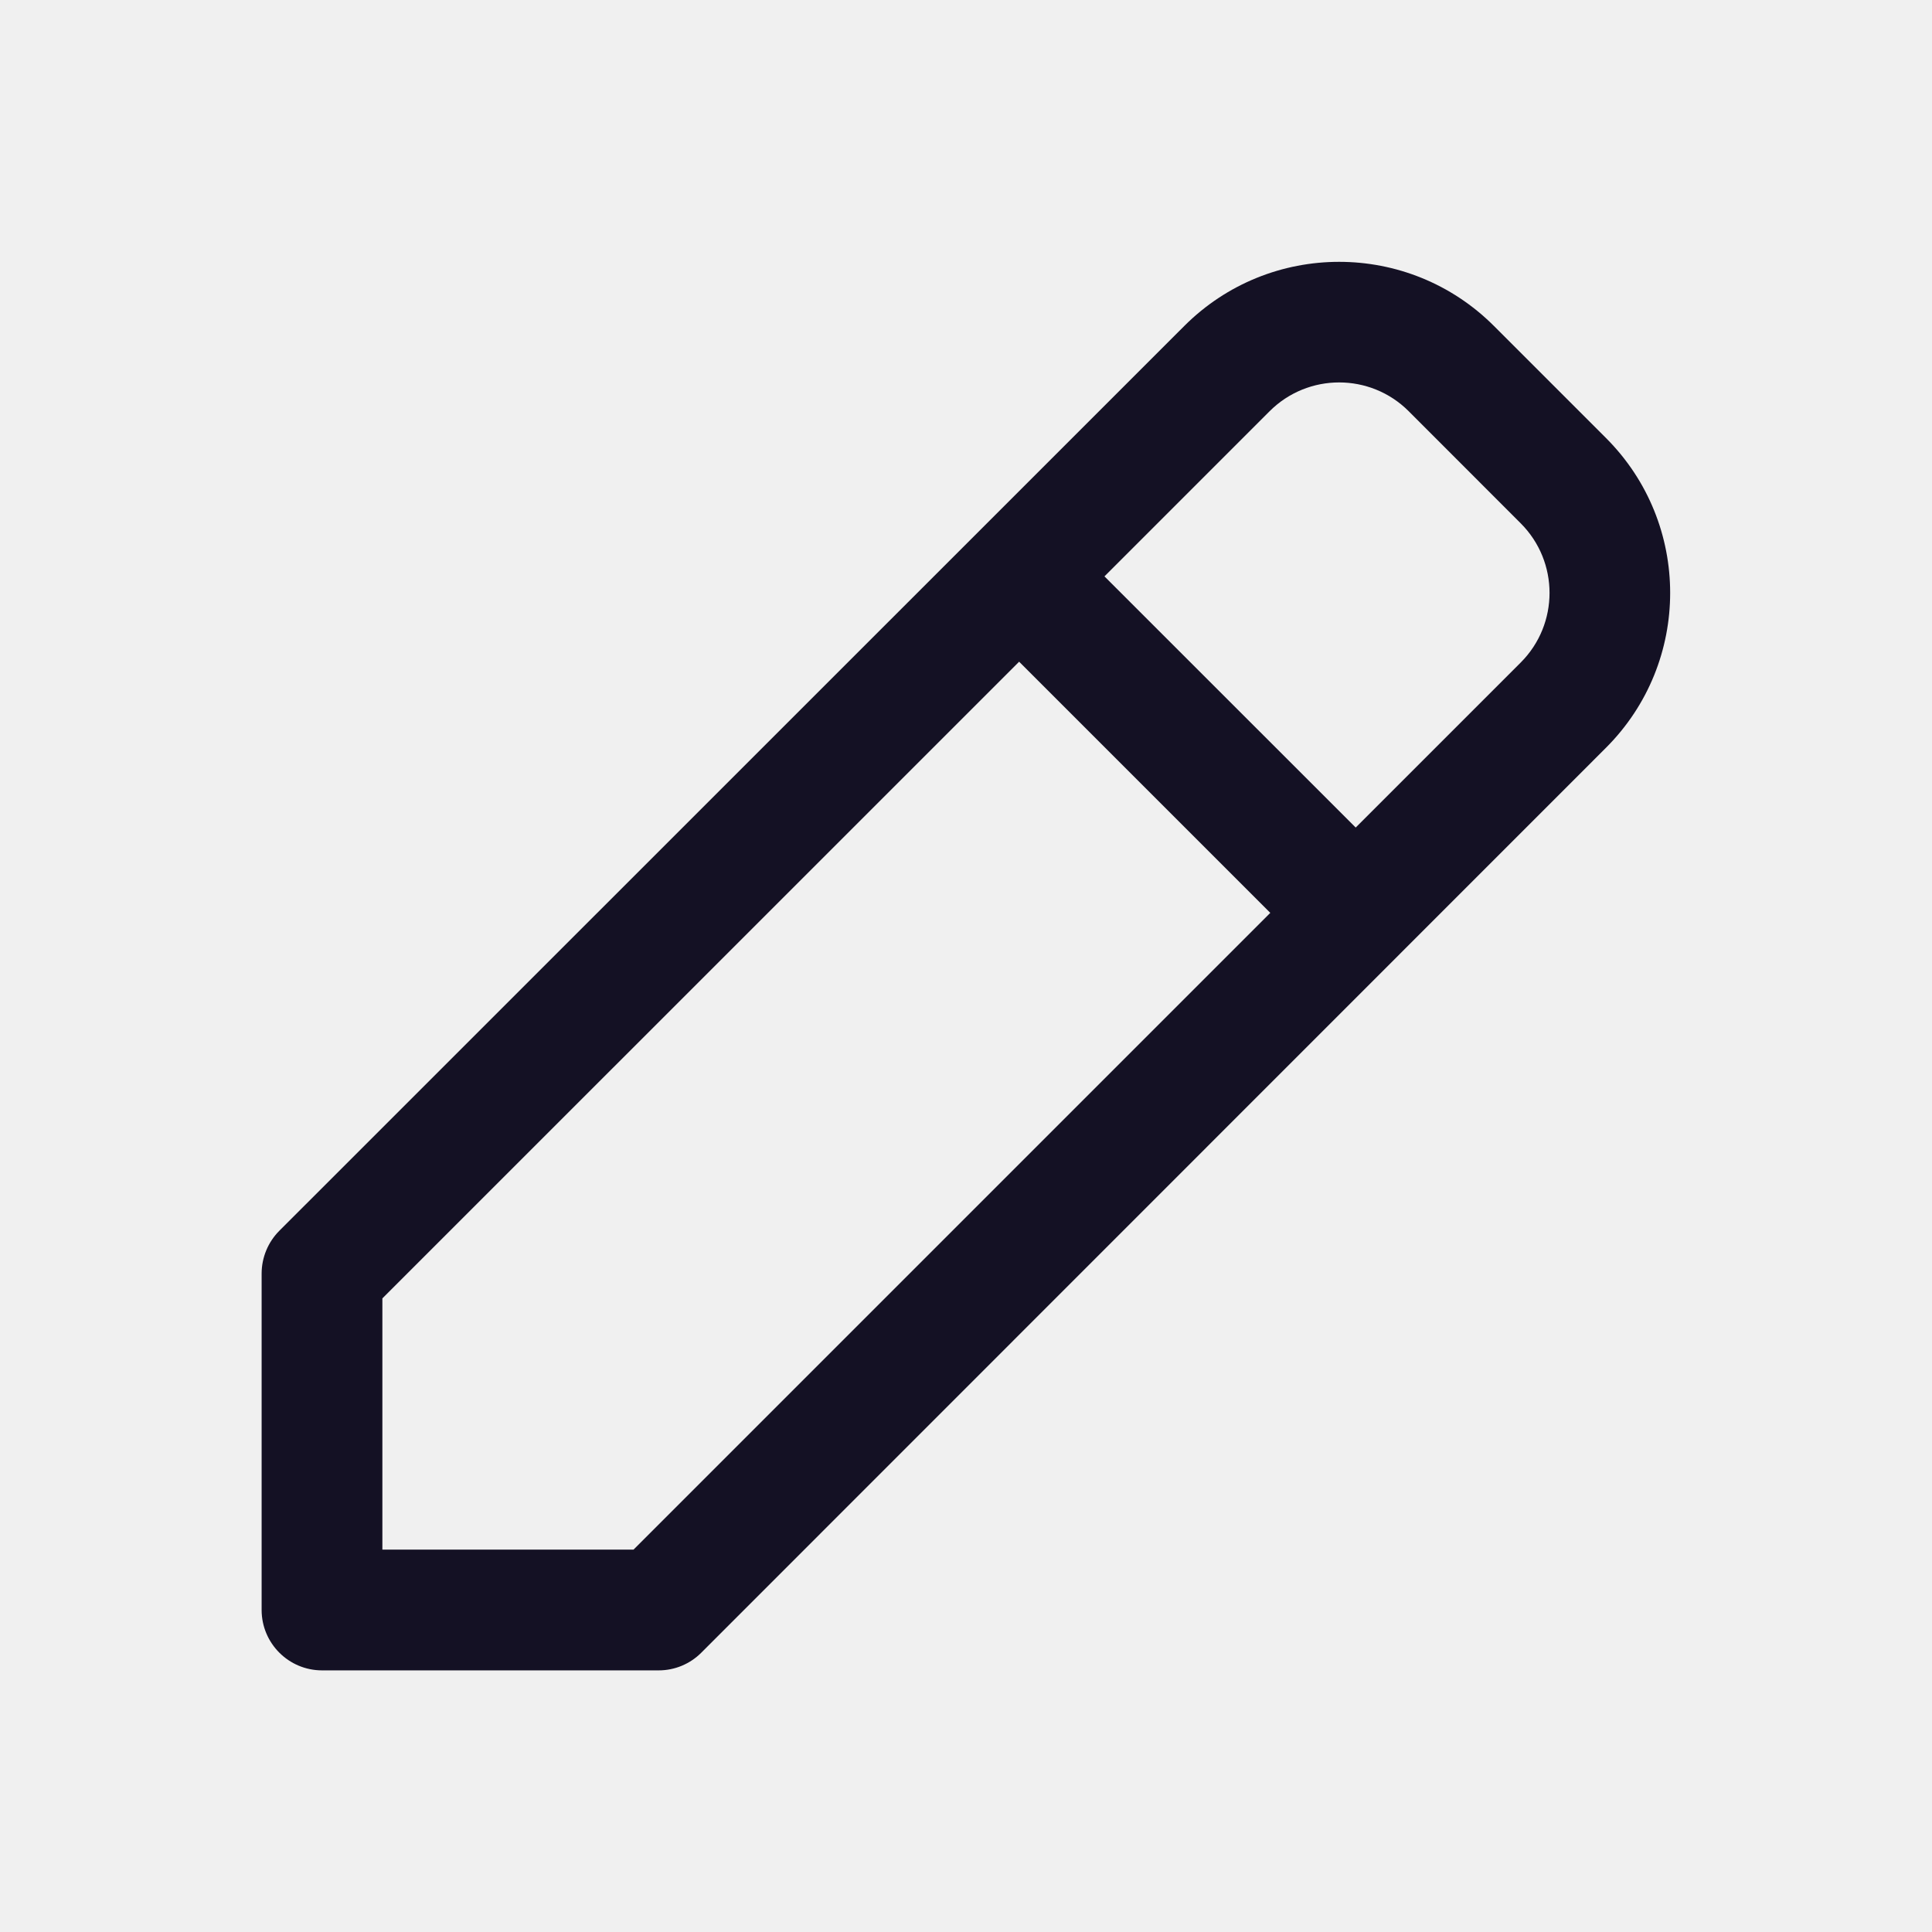
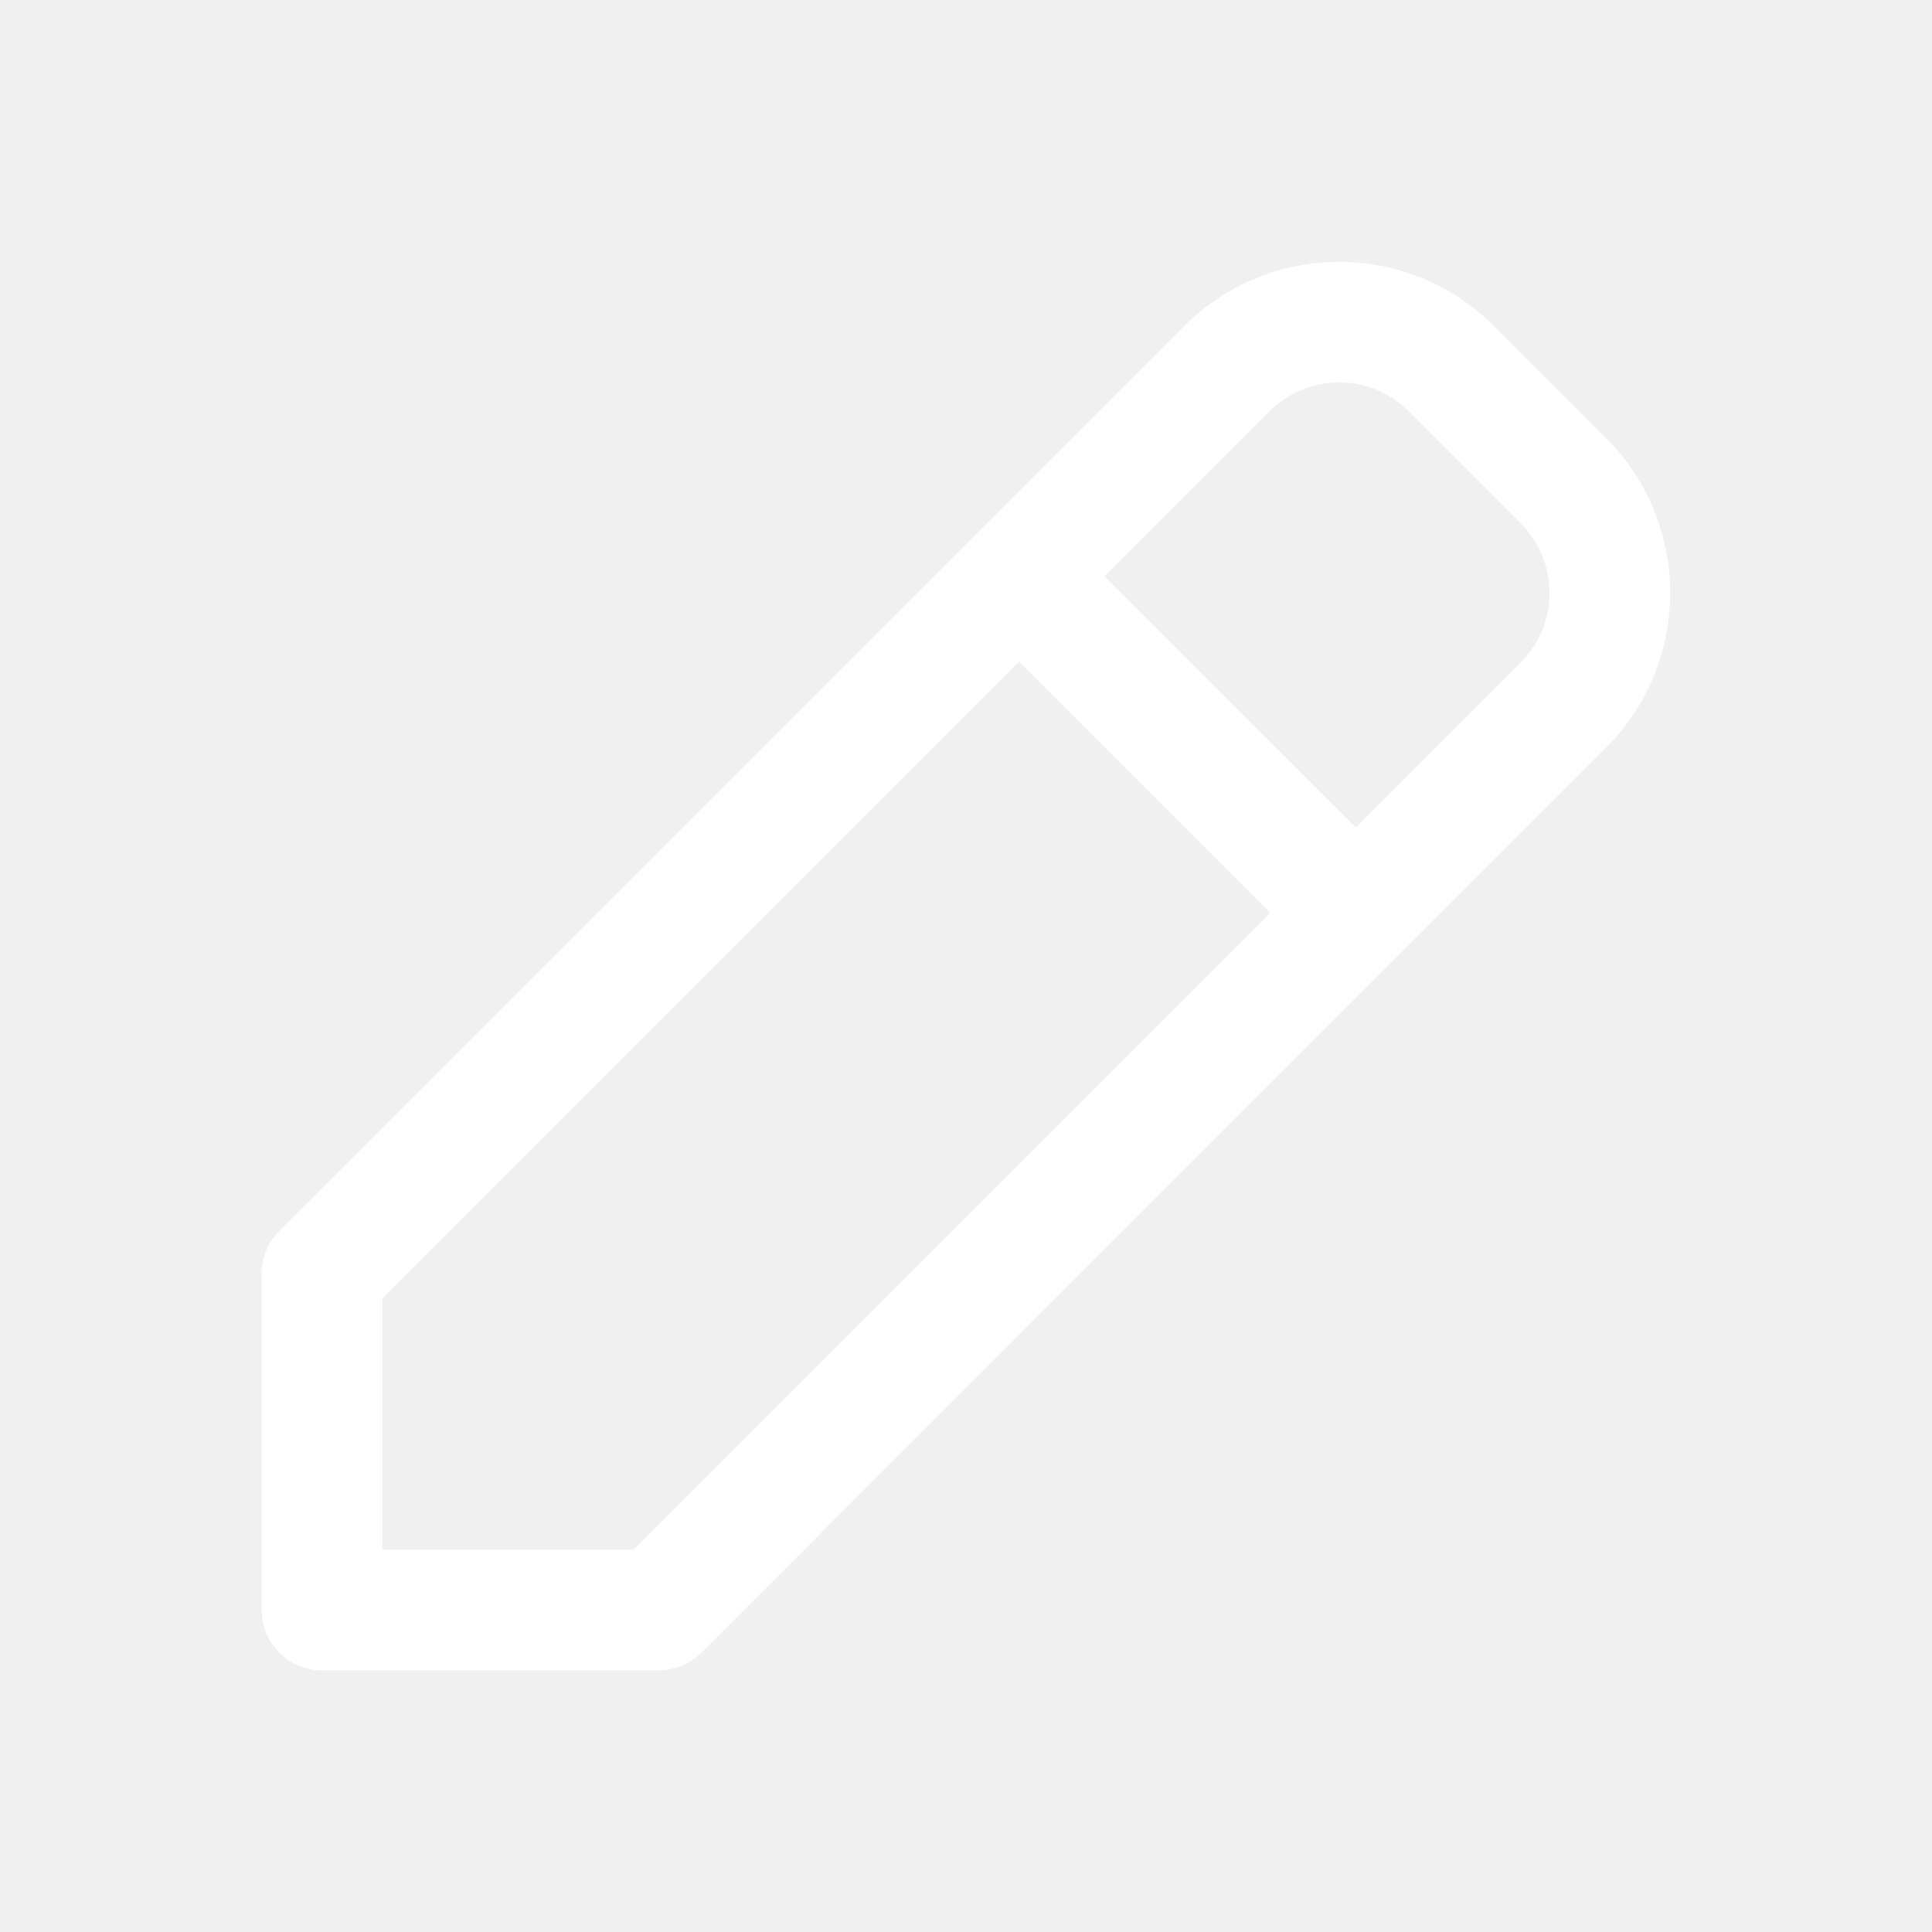
- <svg xmlns="http://www.w3.org/2000/svg" width="800px" height="800px" viewBox="0 0 24 24" id="_24x24_On_Light_Edit" data-name="24x24/On Light/Edit">
+ <svg xmlns="http://www.w3.org/2000/svg" width="800px" height="800px" viewBox="0 0 24 24">
  <rect id="view-box" width="24" height="24" fill="none" />
-   <path id="Shape" d="M.75,17.5A.751.751,0,0,1,0,16.75V12.569a.755.755,0,0,1,.22-.53L11.461.8a2.72,2.72,0,0,1,3.848,0L16.7,2.191a2.72,2.72,0,0,1,0,3.848L5.462,17.28a.747.747,0,0,1-.531.22ZM1.5,12.879V16h3.12l7.91-7.91L9.41,4.97ZM13.591,7.03l2.051-2.051a1.223,1.223,0,0,0,0-1.727L14.249,1.858a1.222,1.222,0,0,0-1.727,0L10.47,3.91Z" transform="translate(3.25 3.25)" fill="#141124" />
+   <path id="Shape" d="M.75,17.5A.751.751,0,0,1,0,16.75V12.569a.755.755,0,0,1,.22-.53L11.461.8a2.72,2.72,0,0,1,3.848,0L16.7,2.191a2.72,2.72,0,0,1,0,3.848L5.462,17.28a.747.747,0,0,1-.531.22ZM1.5,12.879V16h3.12l7.91-7.91L9.41,4.97ZM13.591,7.03l2.051-2.051a1.223,1.223,0,0,0,0-1.727L14.249,1.858a1.222,1.222,0,0,0-1.727,0L10.47,3.91Z" transform="translate(3.25 3.25)" fill="#fff" />
</svg>
